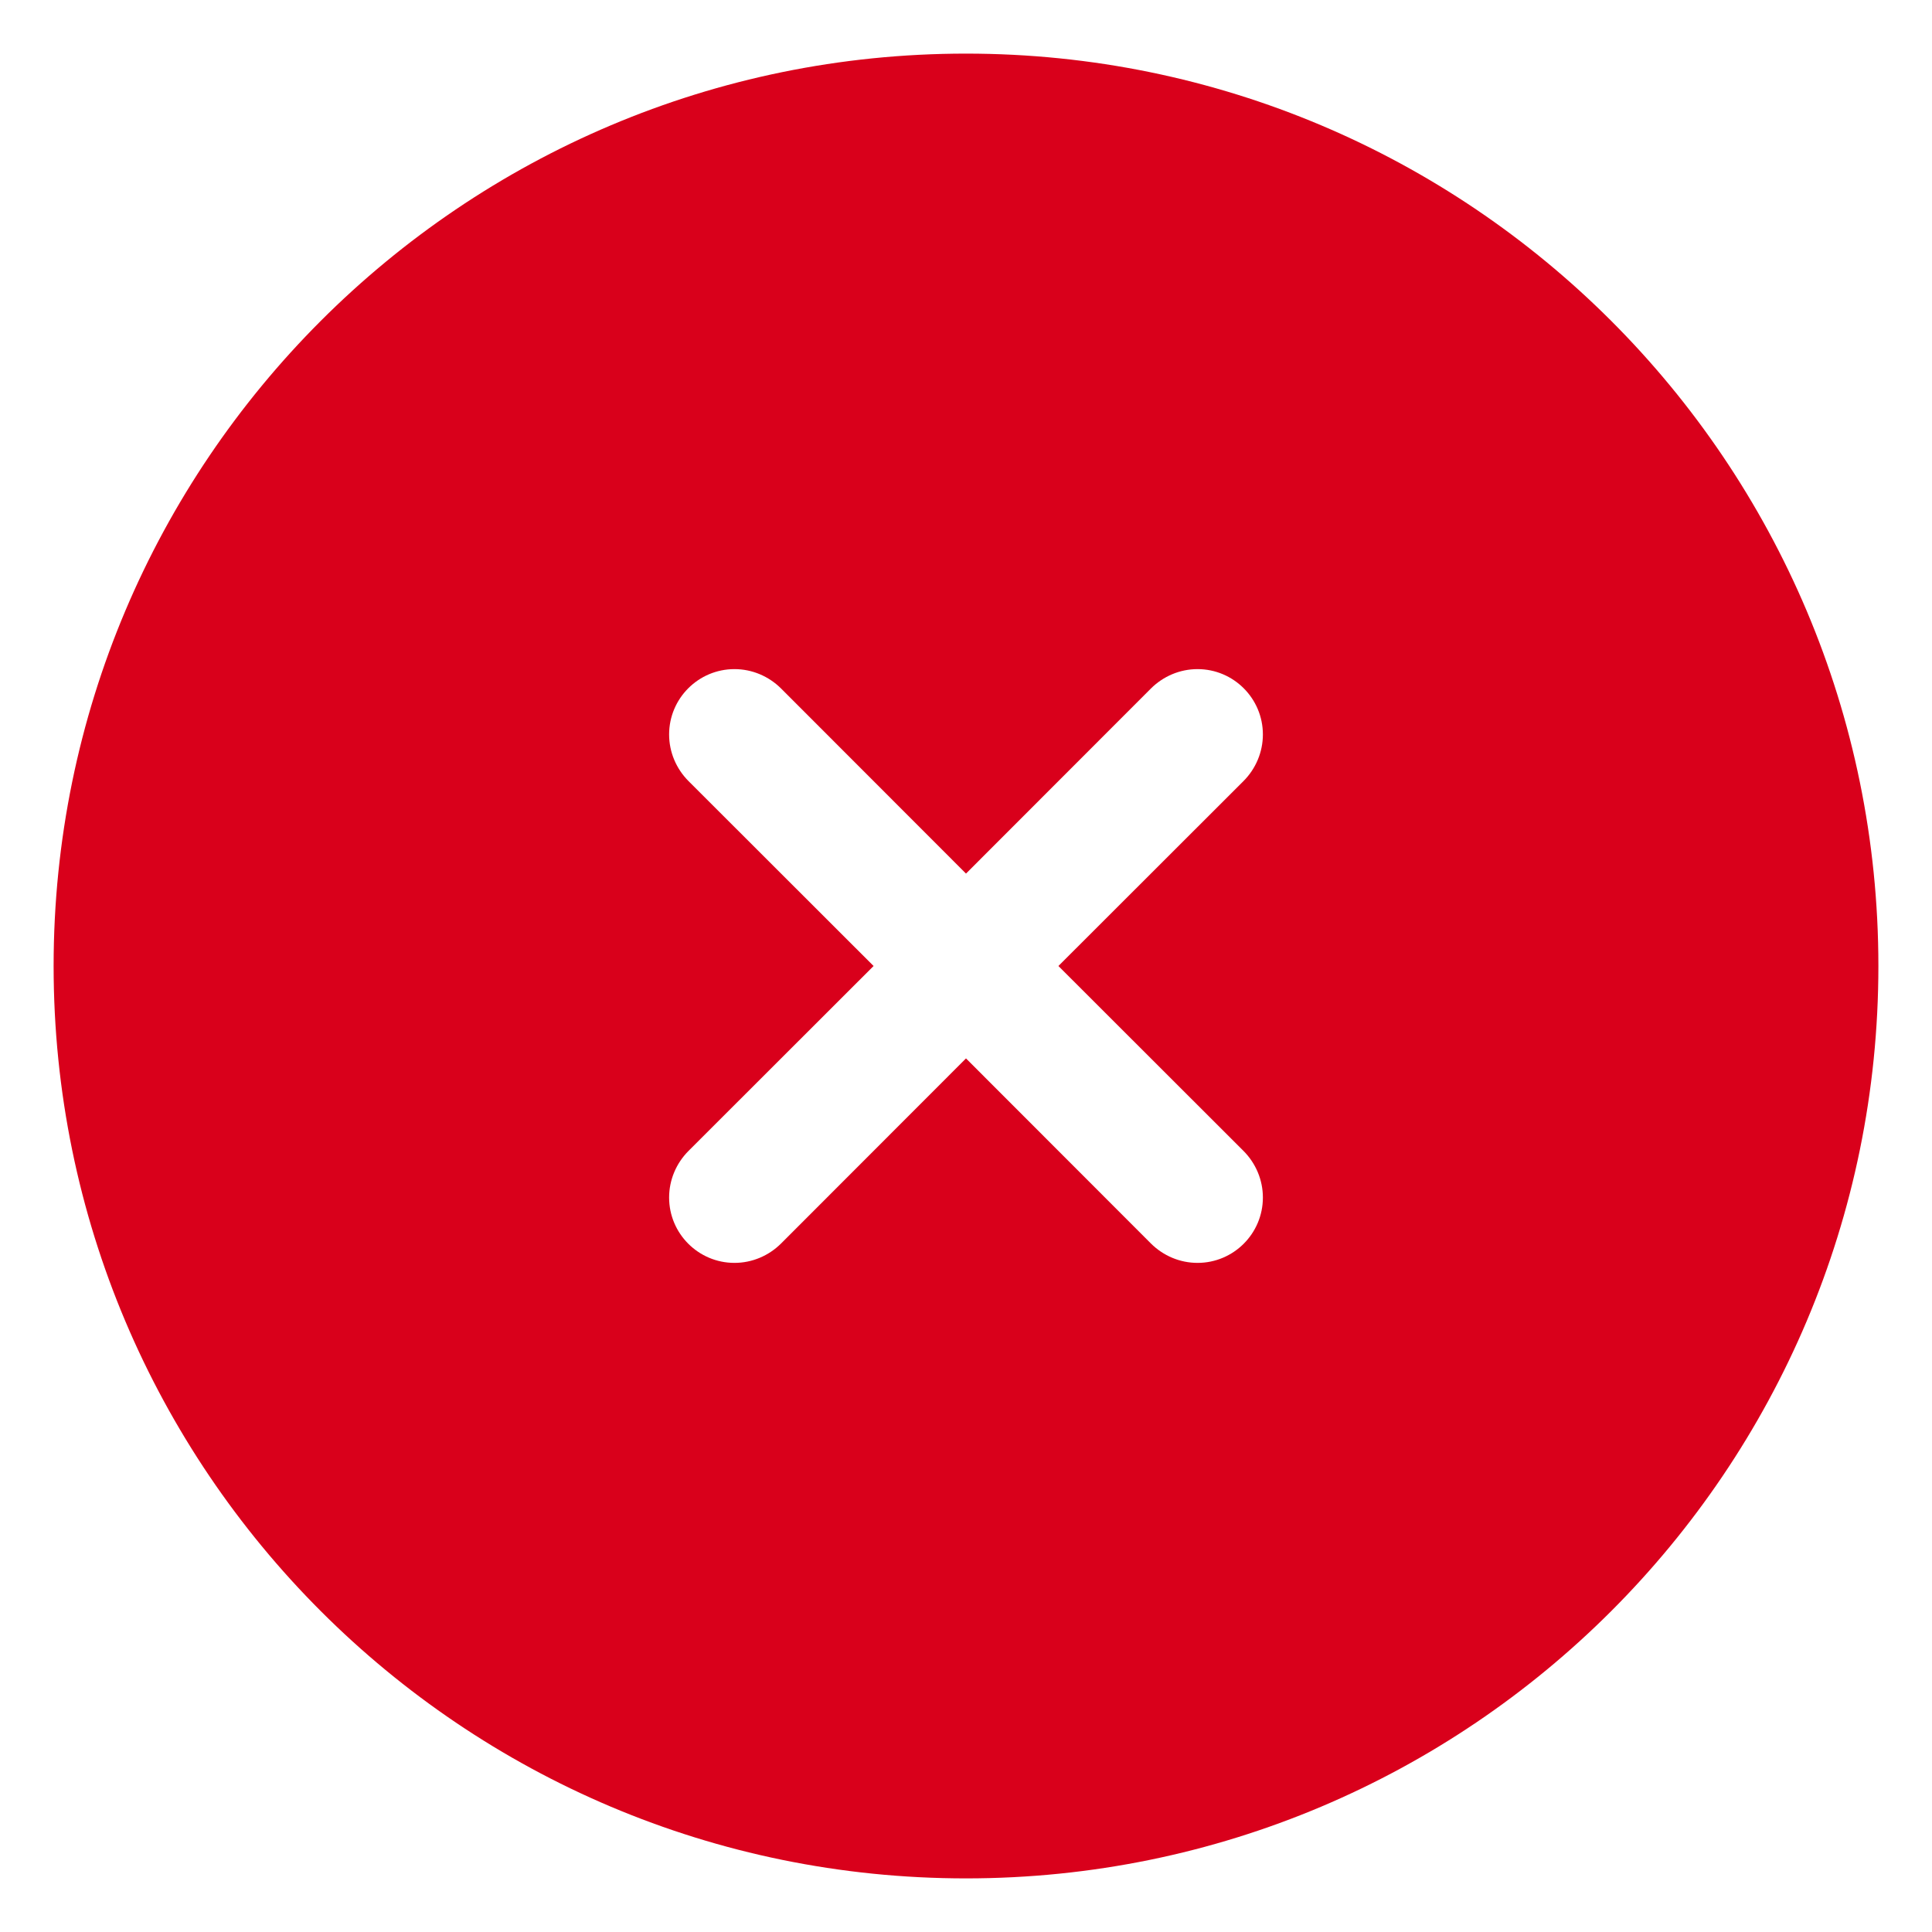
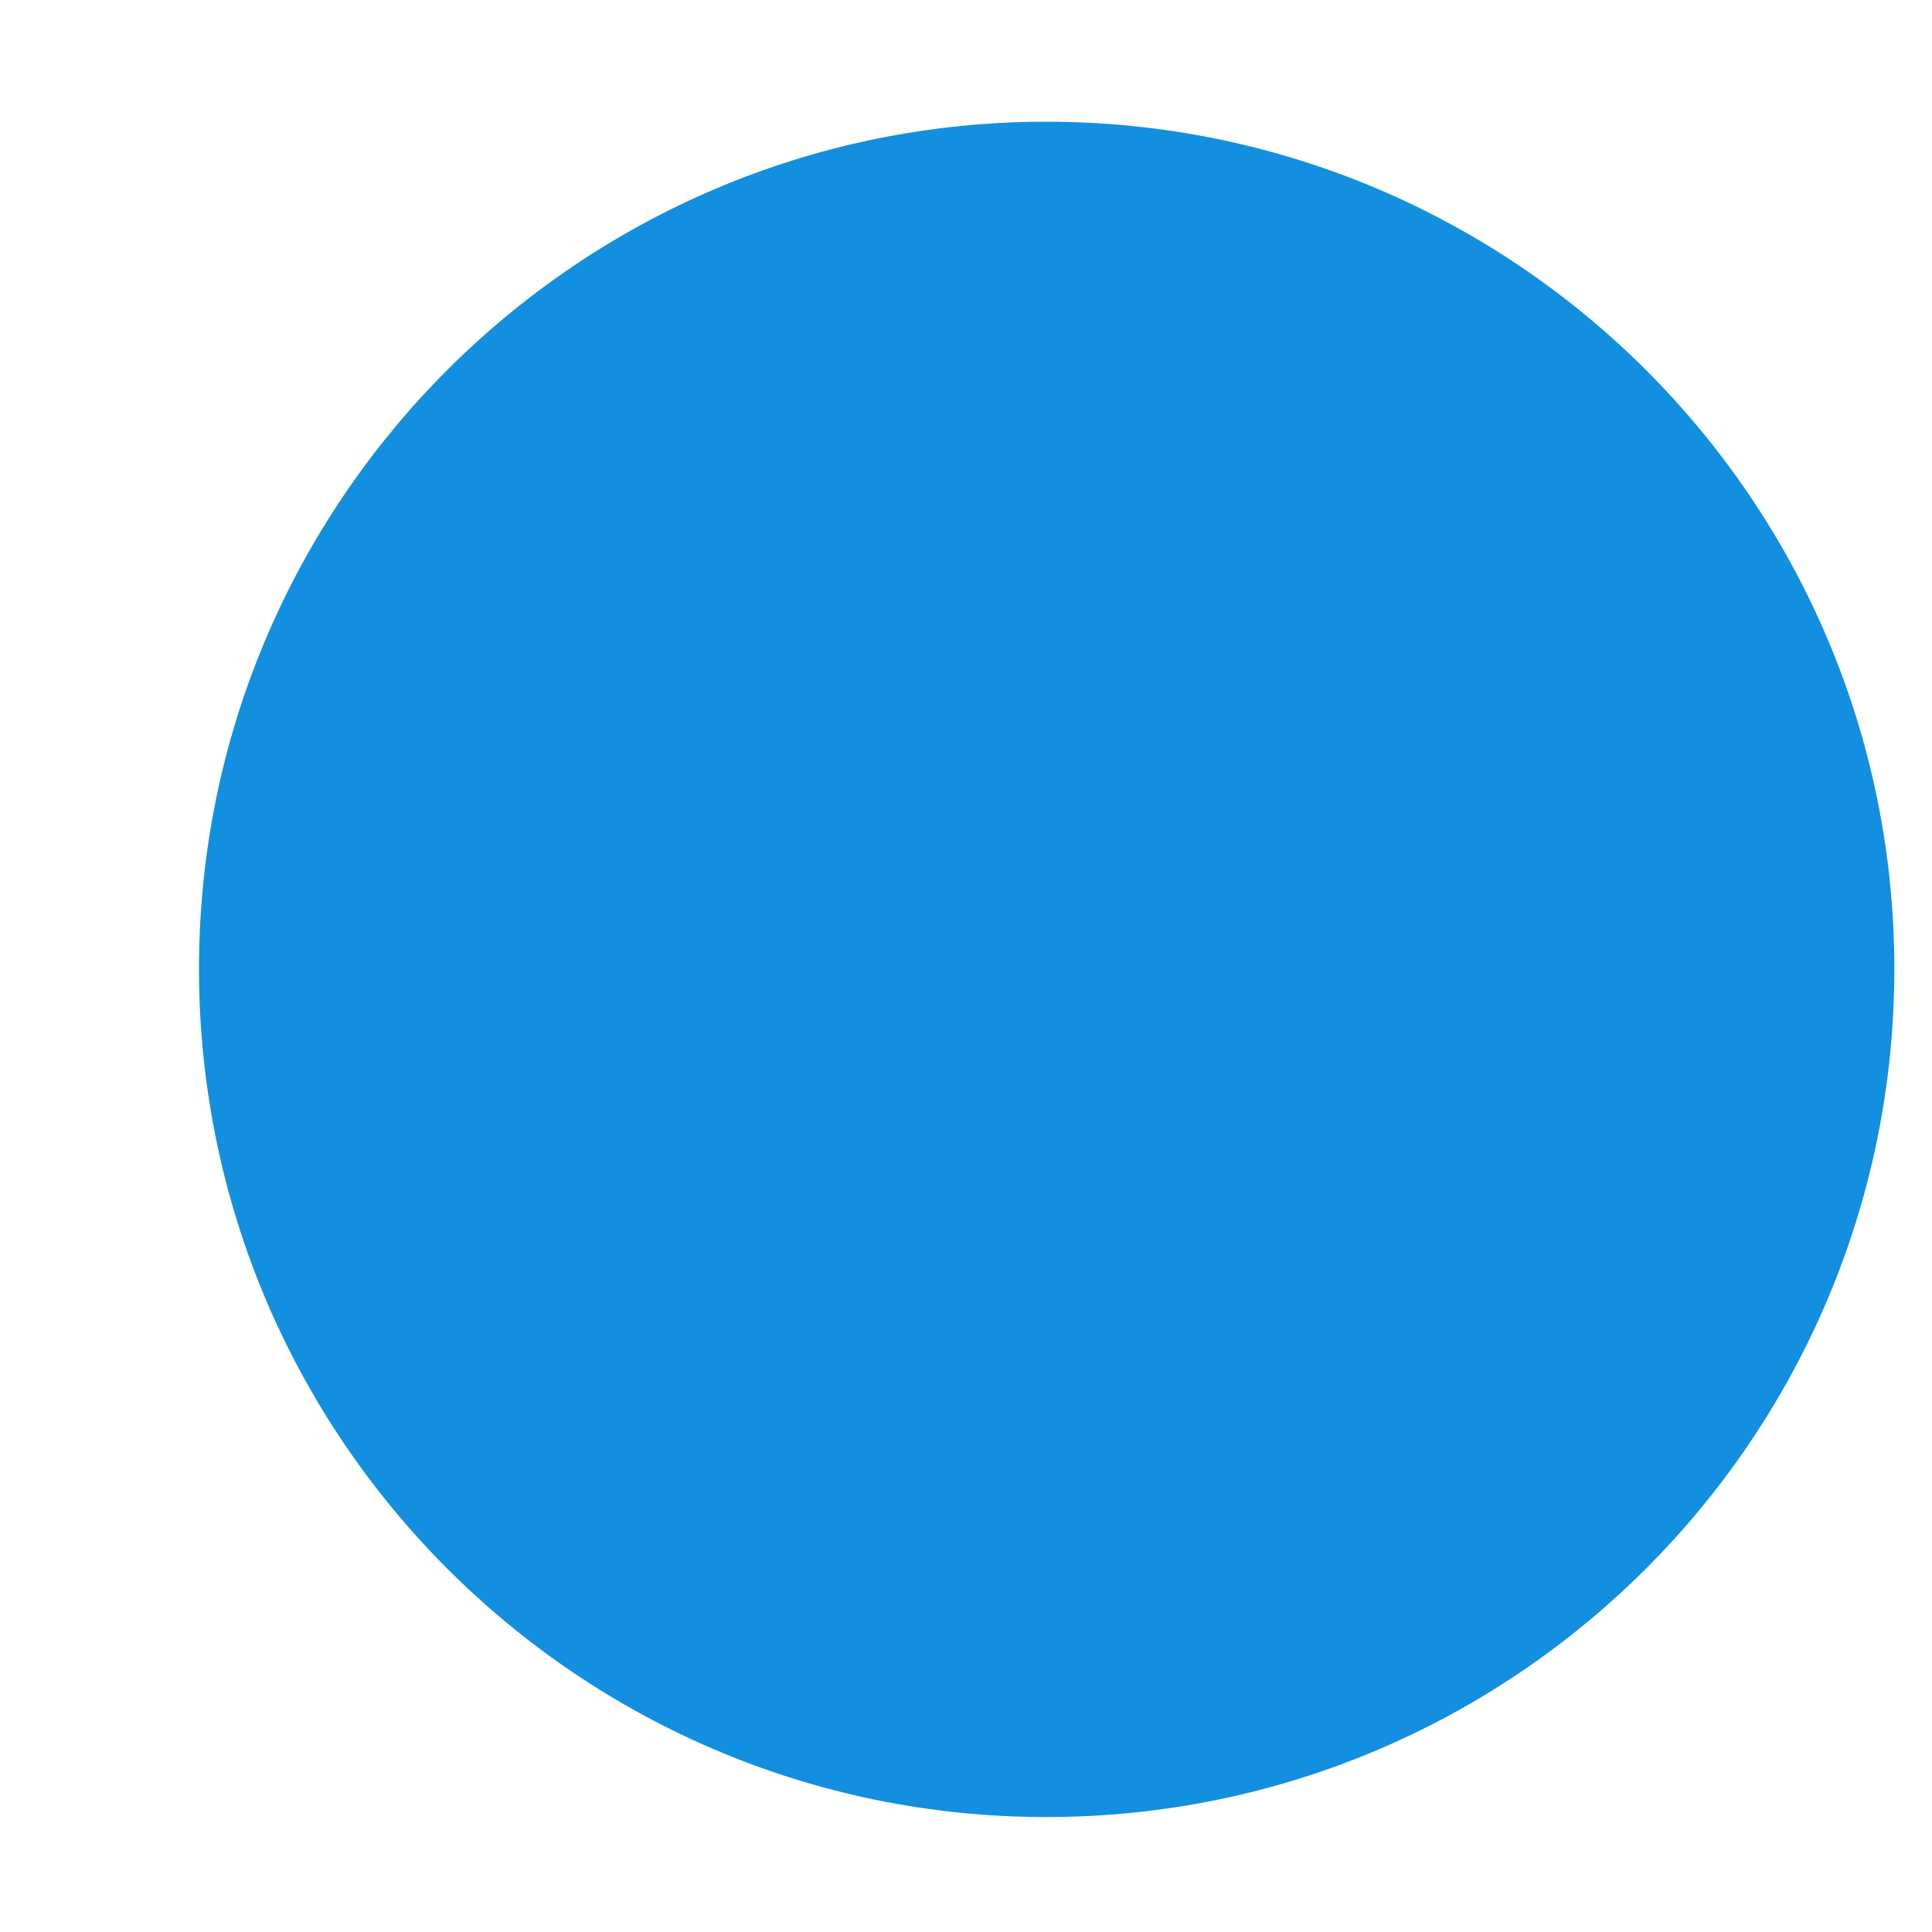
- <svg xmlns="http://www.w3.org/2000/svg" version="1.1" width="12px" height="12px">
-   <g transform="matrix(1 0 0 1 -606 -809 )">
-     <path d="M 0.333 6  C 0.333 2.87  2.87 0.333  6 0.333  C 9.13 0.333  11.667 2.87  11.667 6  C 11.667 9.13  9.13 11.667  6 11.667  C 2.87 11.667  0.333 9.13  0.333 6  Z M 6 5.426  L 4.852 4.277  C 4.775 4.2  4.671 4.156  4.562 4.156  C 4.338 4.156  4.156 4.338  4.156 4.562  C 4.156 4.671  4.2 4.775  4.277 4.852  L 5.426 6  L 4.277 7.148  C 4.2 7.225  4.156 7.329  4.156 7.438  C 4.156 7.662  4.338 7.844  4.562 7.844  C 4.671 7.844  4.775 7.8  4.852 7.723  L 6 6.574  L 7.148 7.723  C 7.225 7.8  7.329 7.844  7.438 7.844  C 7.662 7.844  7.844 7.662  7.844 7.438  C 7.844 7.329  7.8 7.225  7.723 7.148  L 6.574 6  L 7.723 4.852  C 7.8 4.775  7.844 4.671  7.844 4.562  C 7.844 4.338  7.662 4.156  7.438 4.156  C 7.329 4.156  7.225 4.2  7.148 4.277  L 6 5.426  Z " fill-rule="nonzero" fill="#d9001b" stroke="none" transform="matrix(1 0 0 1 606 809 )" />
+ <svg xmlns="http://www.w3.org/2000/svg" version="1.1" width="2px" height="2px">
+   <g transform="matrix(1 0 0 1 -2476 -521 )">
+     <path d="M 0.206 1.003  C 0.206 1.488  0.599 1.881  1.083 1.881  C 1.568 1.881  1.961 1.488  1.961 1.003  C 1.961 0.519  1.568 0.126  1.083 0.126  C 0.599 0.126  0.206 0.519  0.206 1.003  Z " fill-rule="nonzero" fill="#138fe0" stroke="none" transform="matrix(1 0 0 1 2476 521 )" />
  </g>
</svg>
